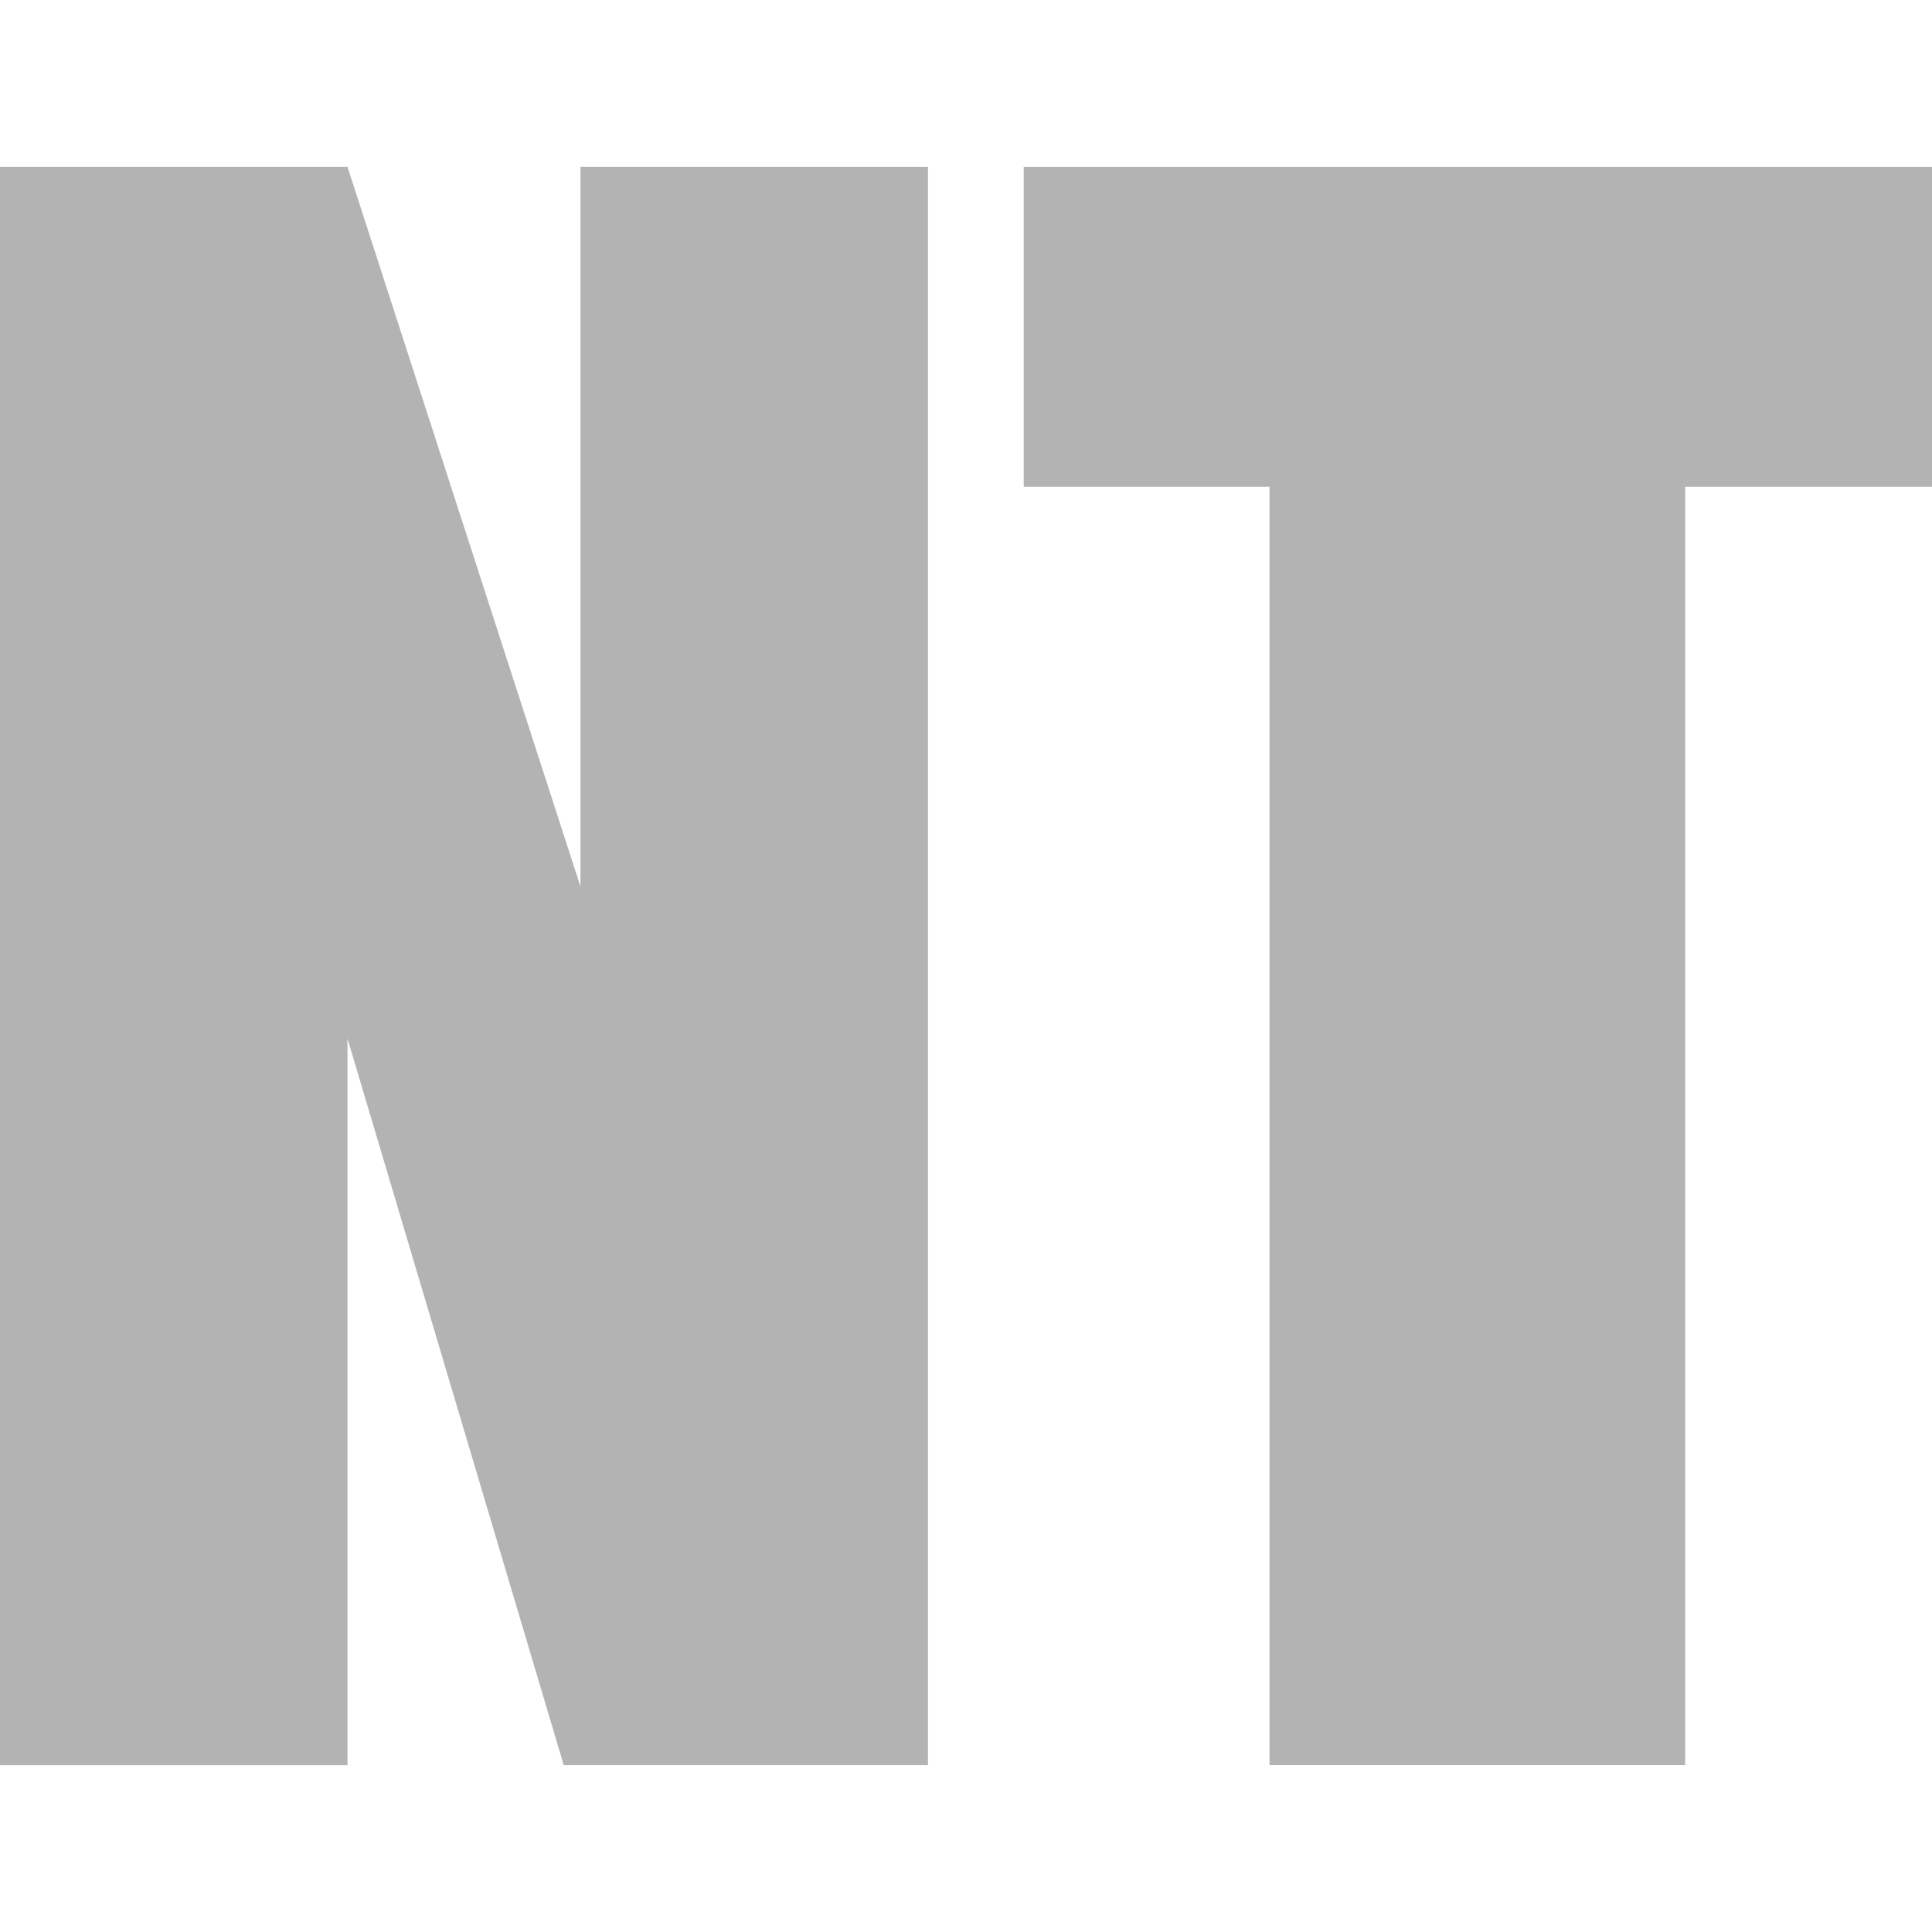
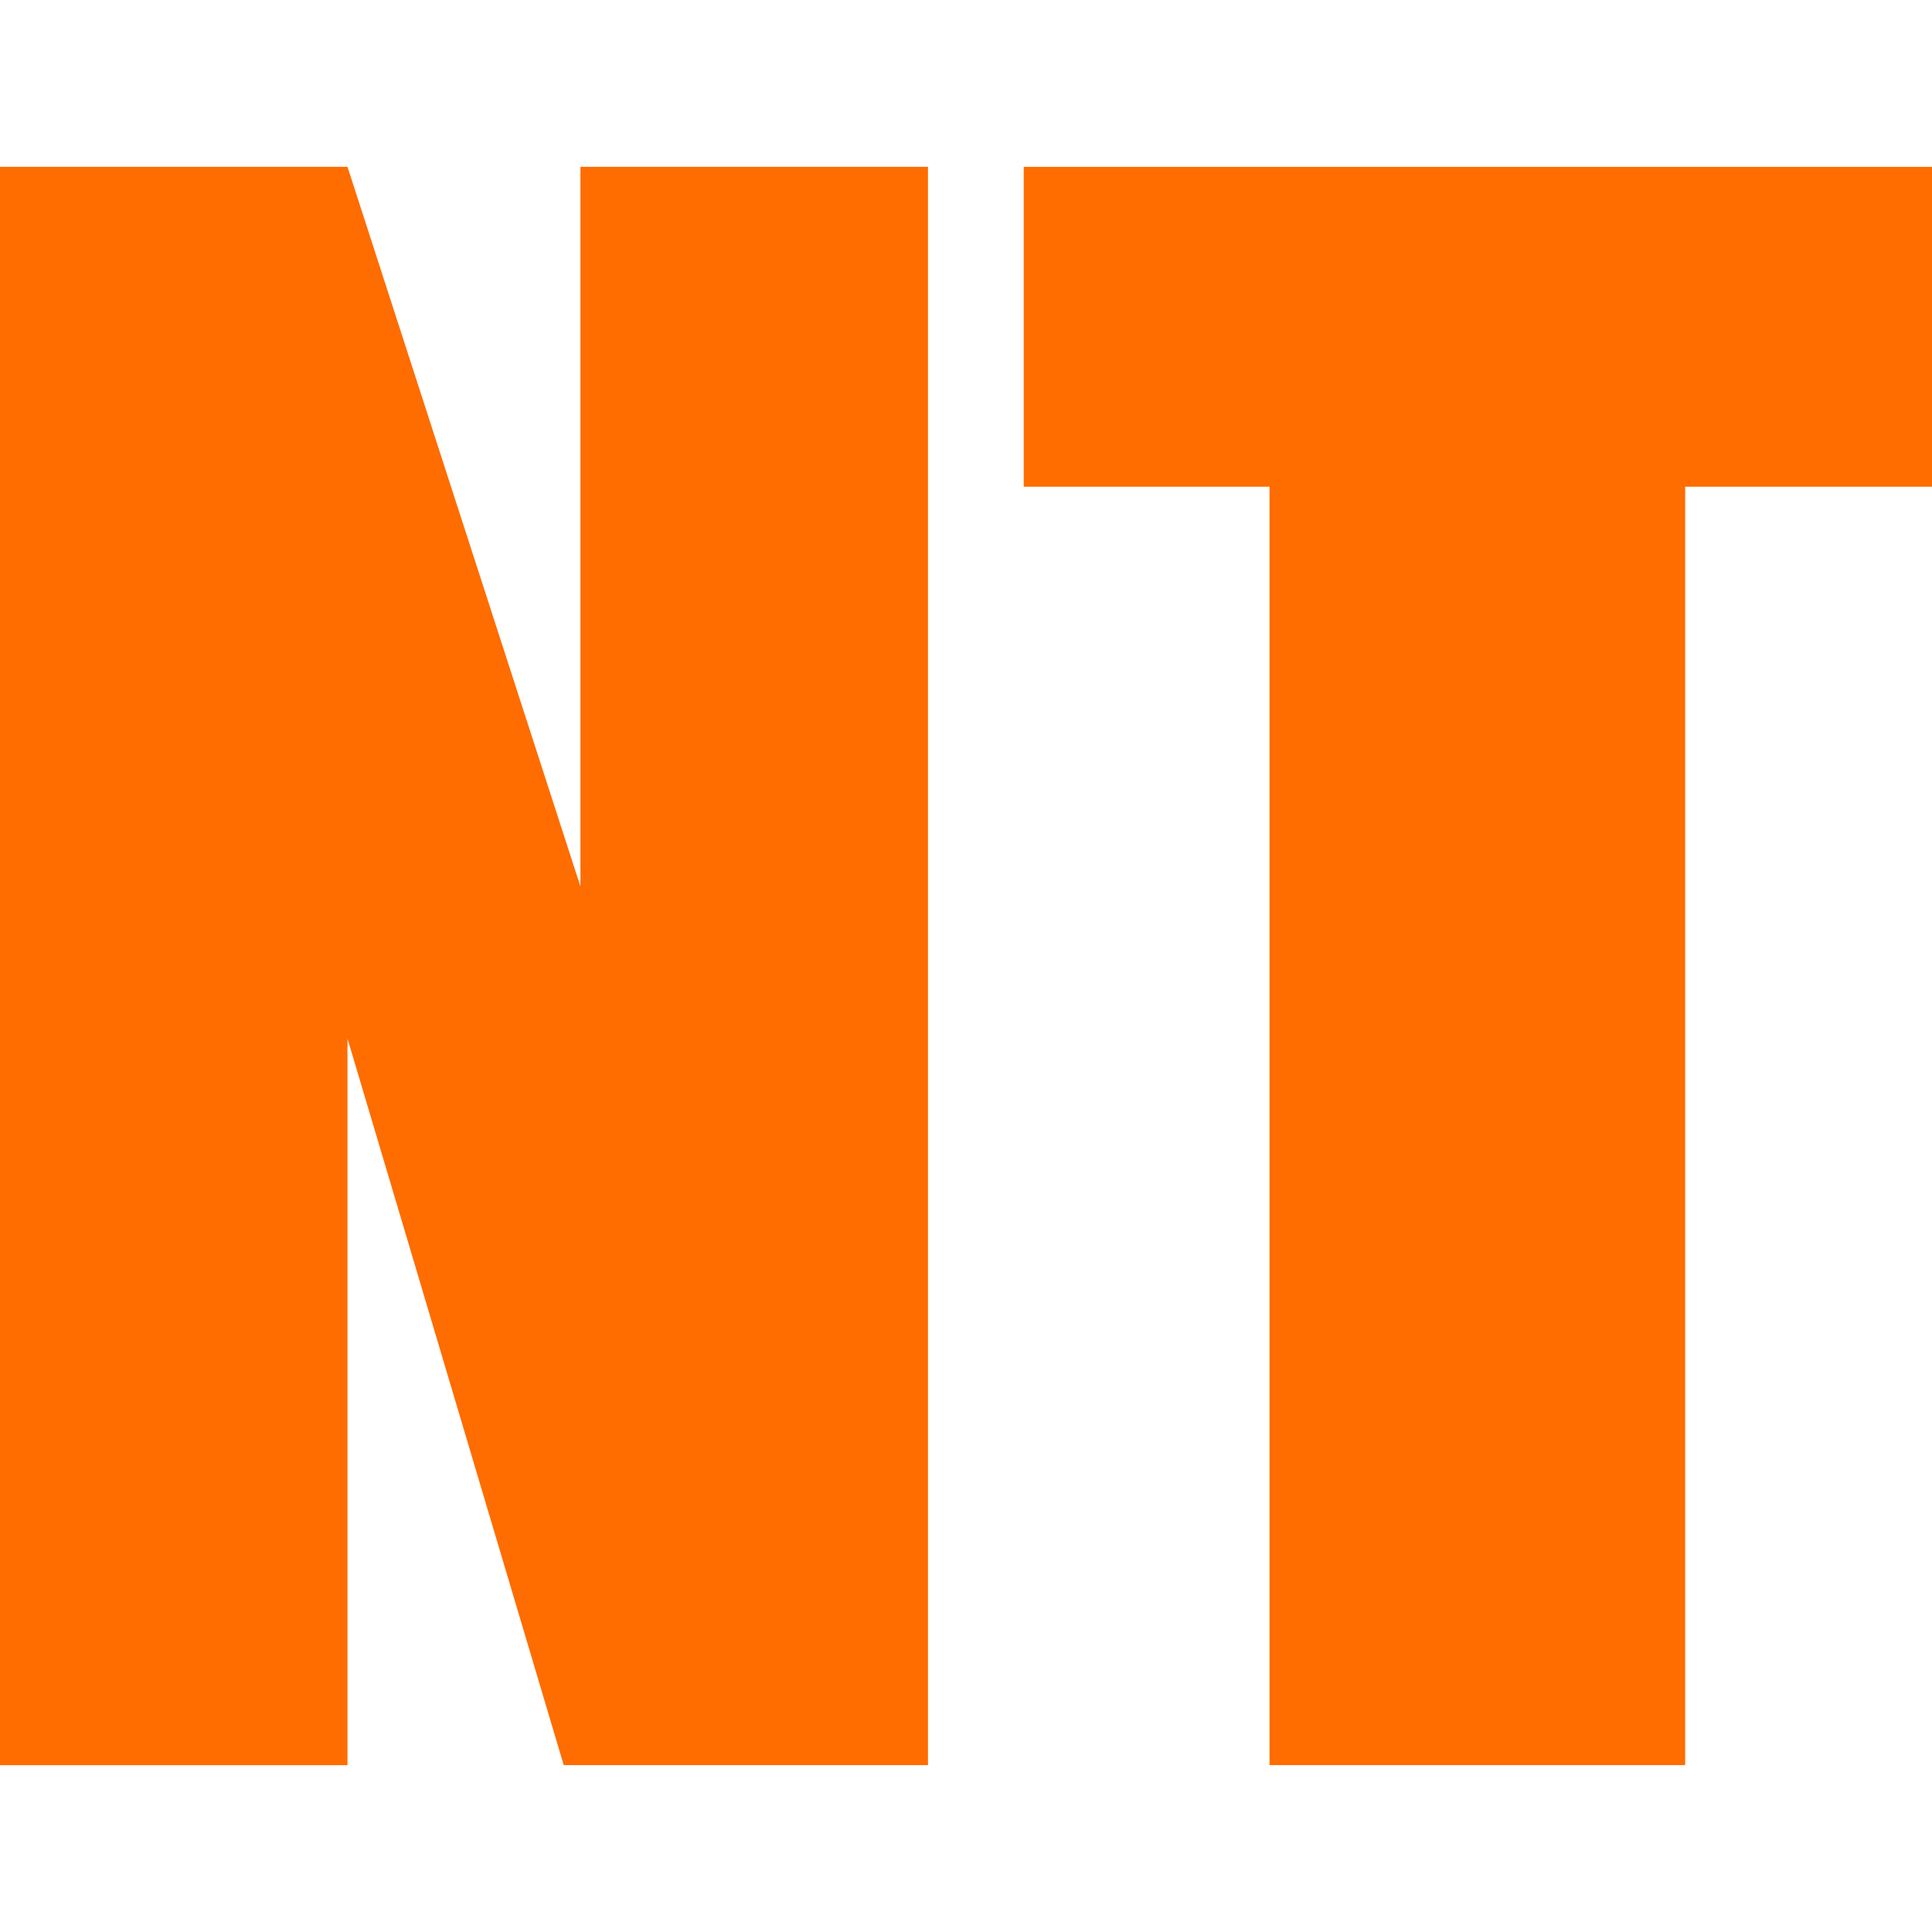
<svg xmlns="http://www.w3.org/2000/svg" version="1.1" id="Layer_1" x="0px" y="0px" width="50px" height="50px" viewBox="0 0 50 50" enable-background="new 0 0 50 50" xml:space="preserve">
  <g>
-     <path fill="#B3B3B3" d="M24.016,4.318v41.363h-9.427L8.993,26.878v18.804H0V4.318h8.993l6.029,18.625V4.318H24.016z" />
-     <path fill="#B3B3B3" d="M50,4.318v8.278h-6.388v33.085H32.855V12.596h-6.361V4.318H50z" />
+     <path fill="#FF6C00" d="M24.016,4.318v41.363h-9.427L8.993,26.878v18.804H0V4.318h8.993l6.029,18.625V4.318H24.016z" />
+     <path fill="#FF6C00" d="M50,4.318v8.278h-6.388v33.085H32.855V12.596h-6.361V4.318H50z" />
  </g>
</svg>
